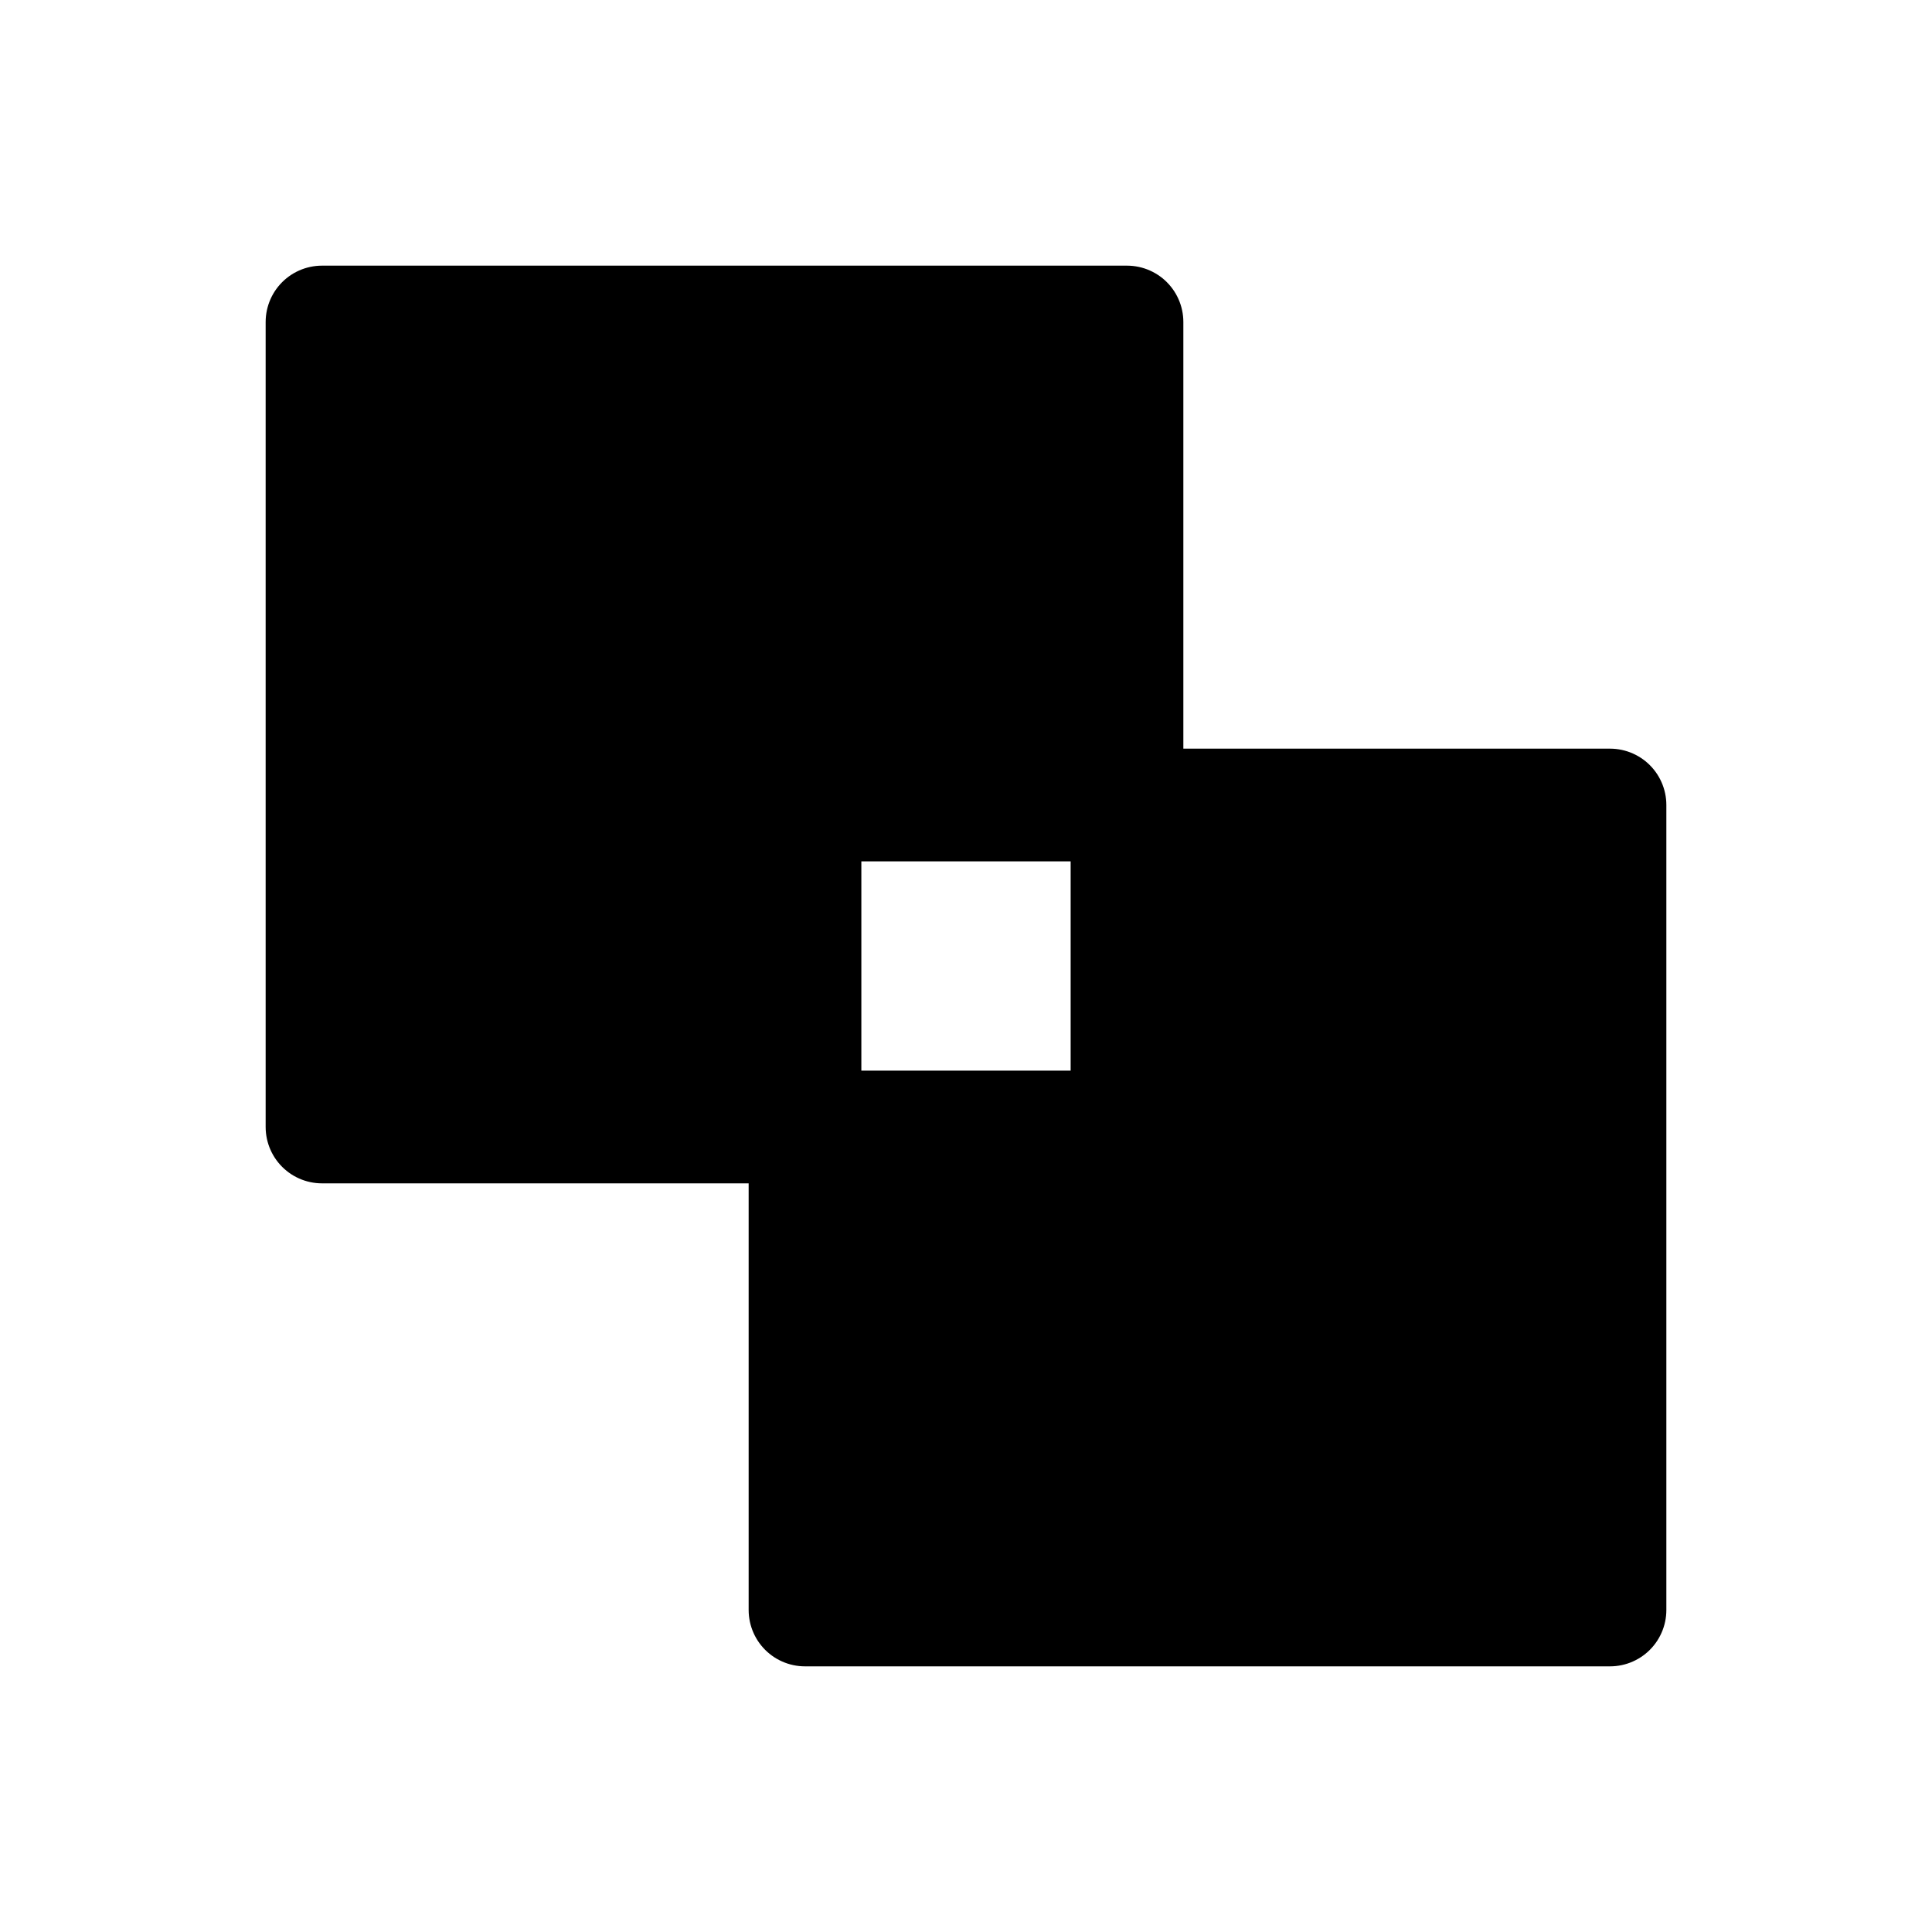
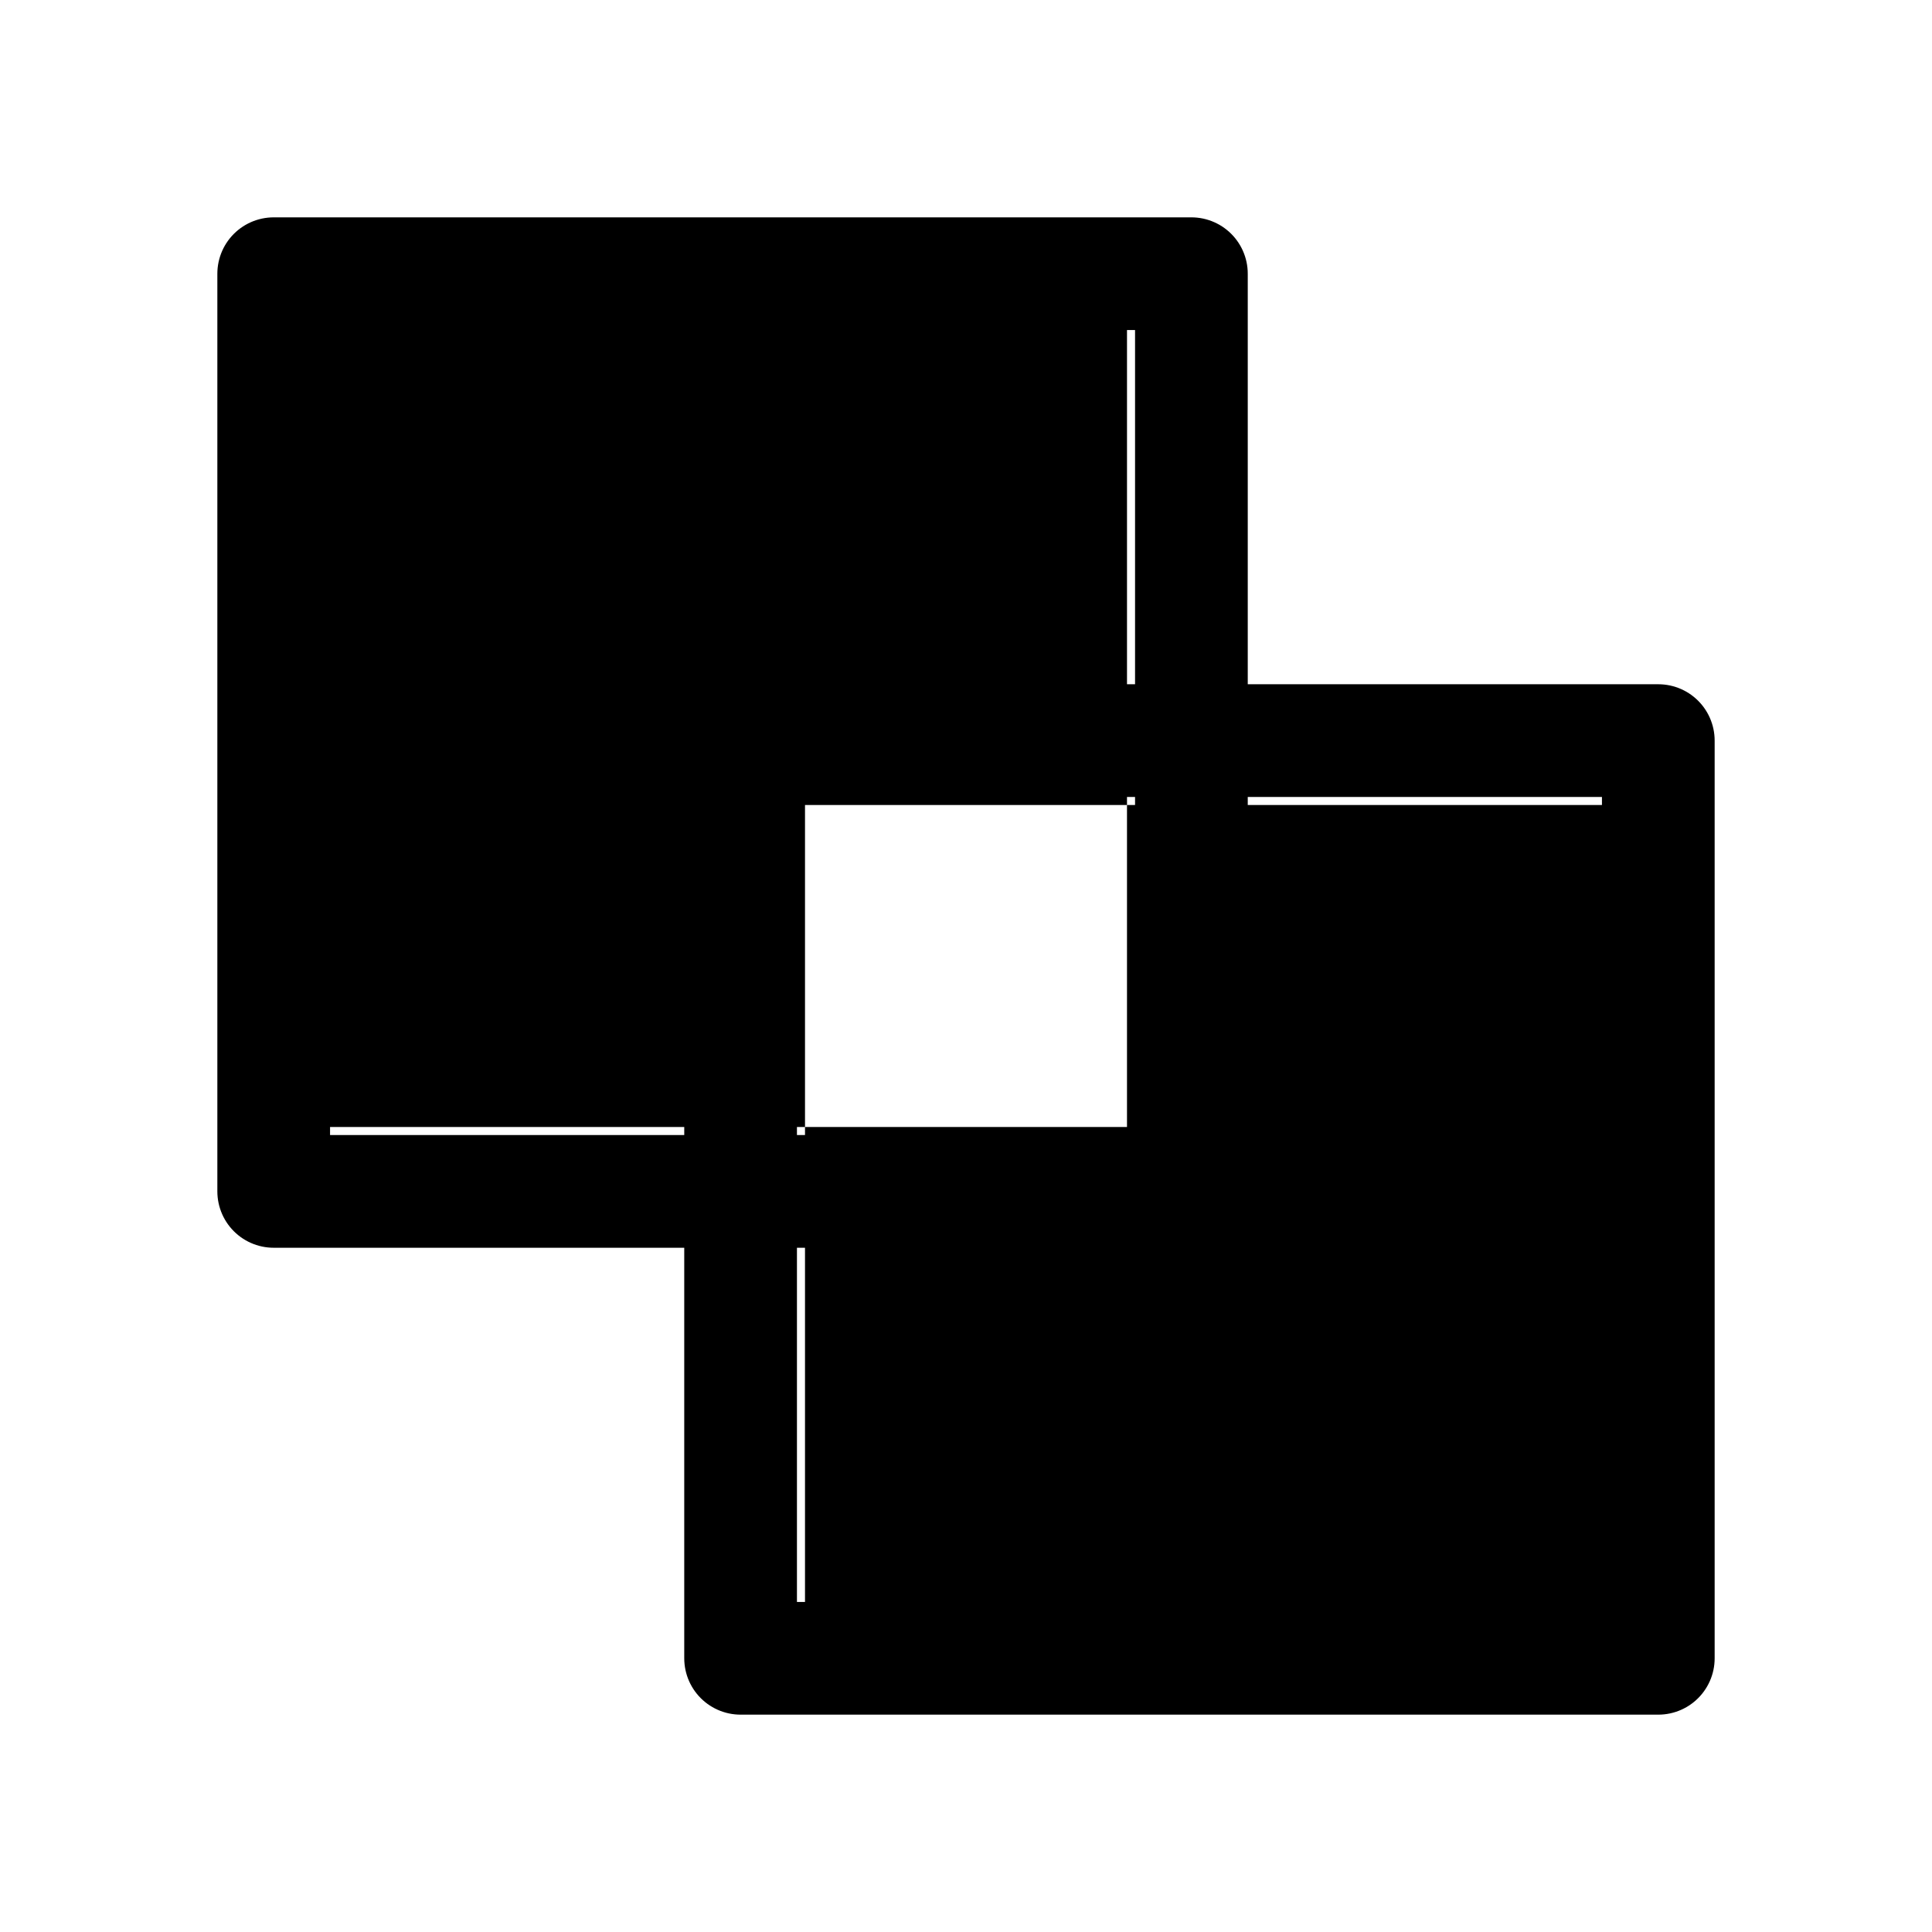
<svg xmlns="http://www.w3.org/2000/svg" viewBox="0 0 24 24" width="24" height="24" fill="none" stroke="currentColor" stroke-width="1.4" stroke-linecap="round" stroke-linejoin="round">
-   <path d="M4,4L14,4L14,14L4,14Z" />
-   <path d="M10,10L20,10L20,20L10,20Z" />
+   <path d="M3.4,3.4L14.8,3.4L14.8,14.8L3.4,14.8Z" />
+   <path d="M9.2,9.2L20.6,9.2L20.6,20.6L9.2,20.6Z" />
  <path d="M4,4L14,4L14,10L10,10L10,14L4,14Z M20,20L10,20L10,14L14,14L14,10L20,10Z" fill="currentColor" stroke="none" />
</svg>
